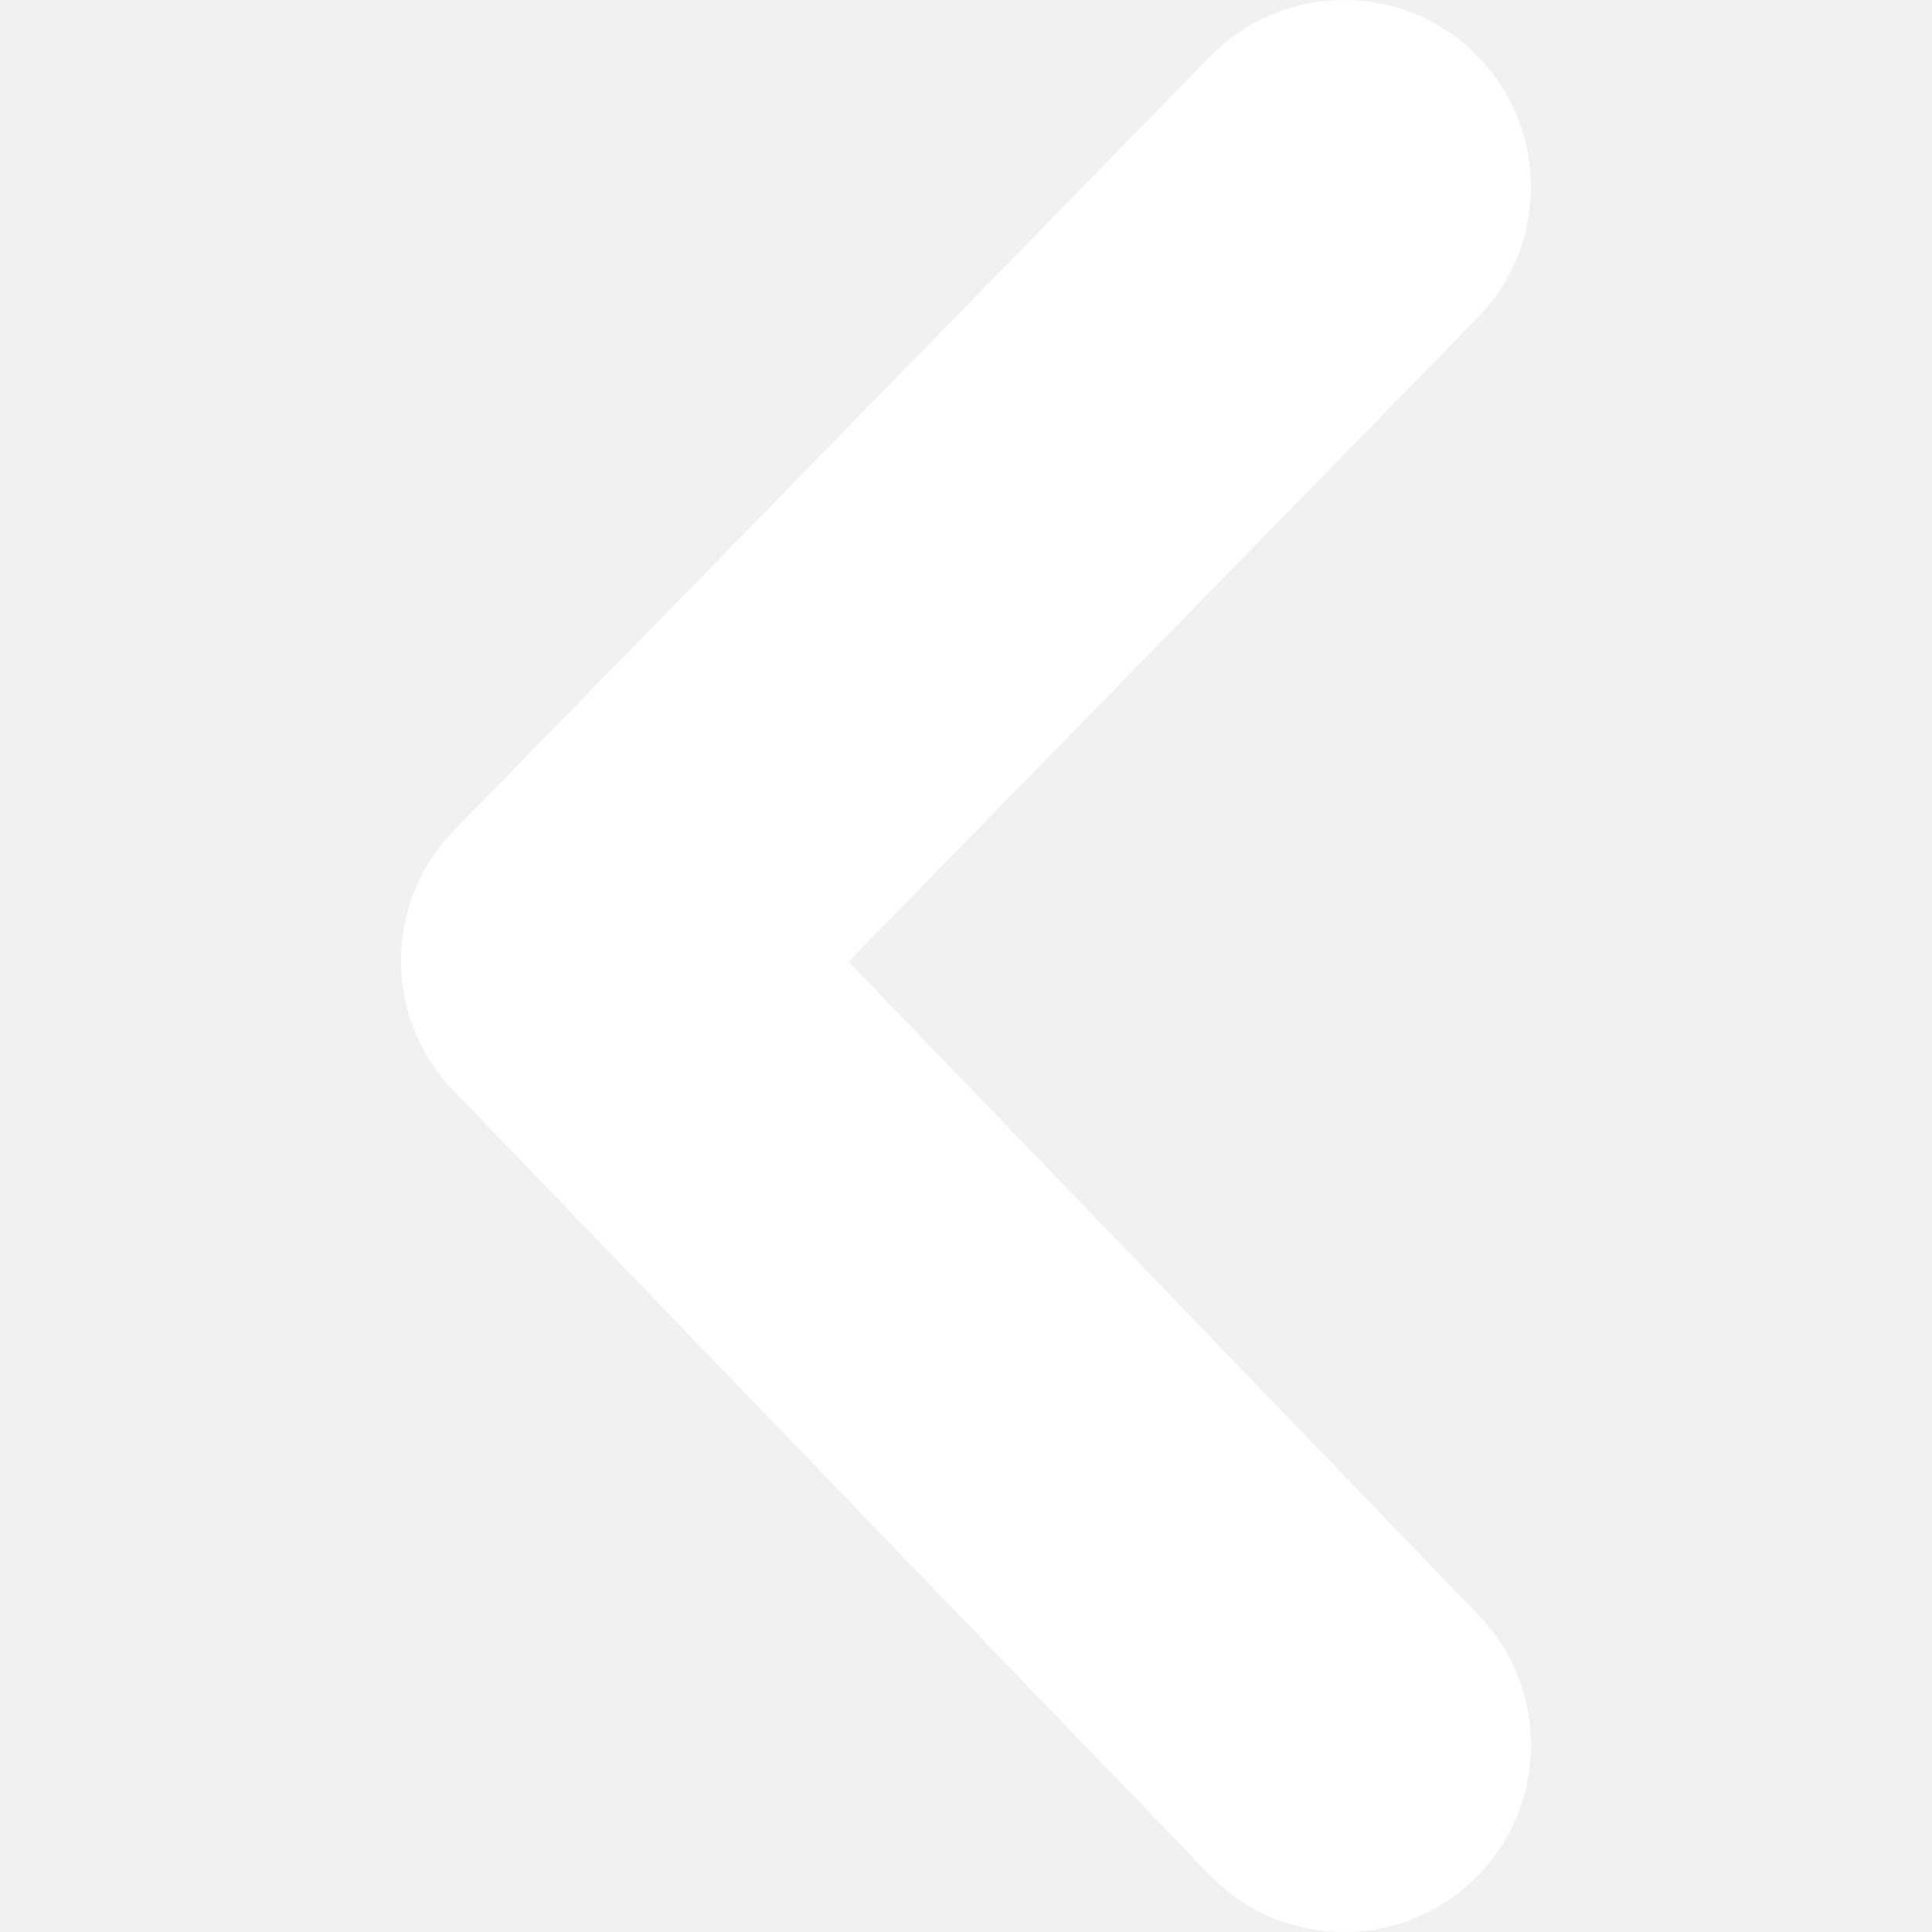
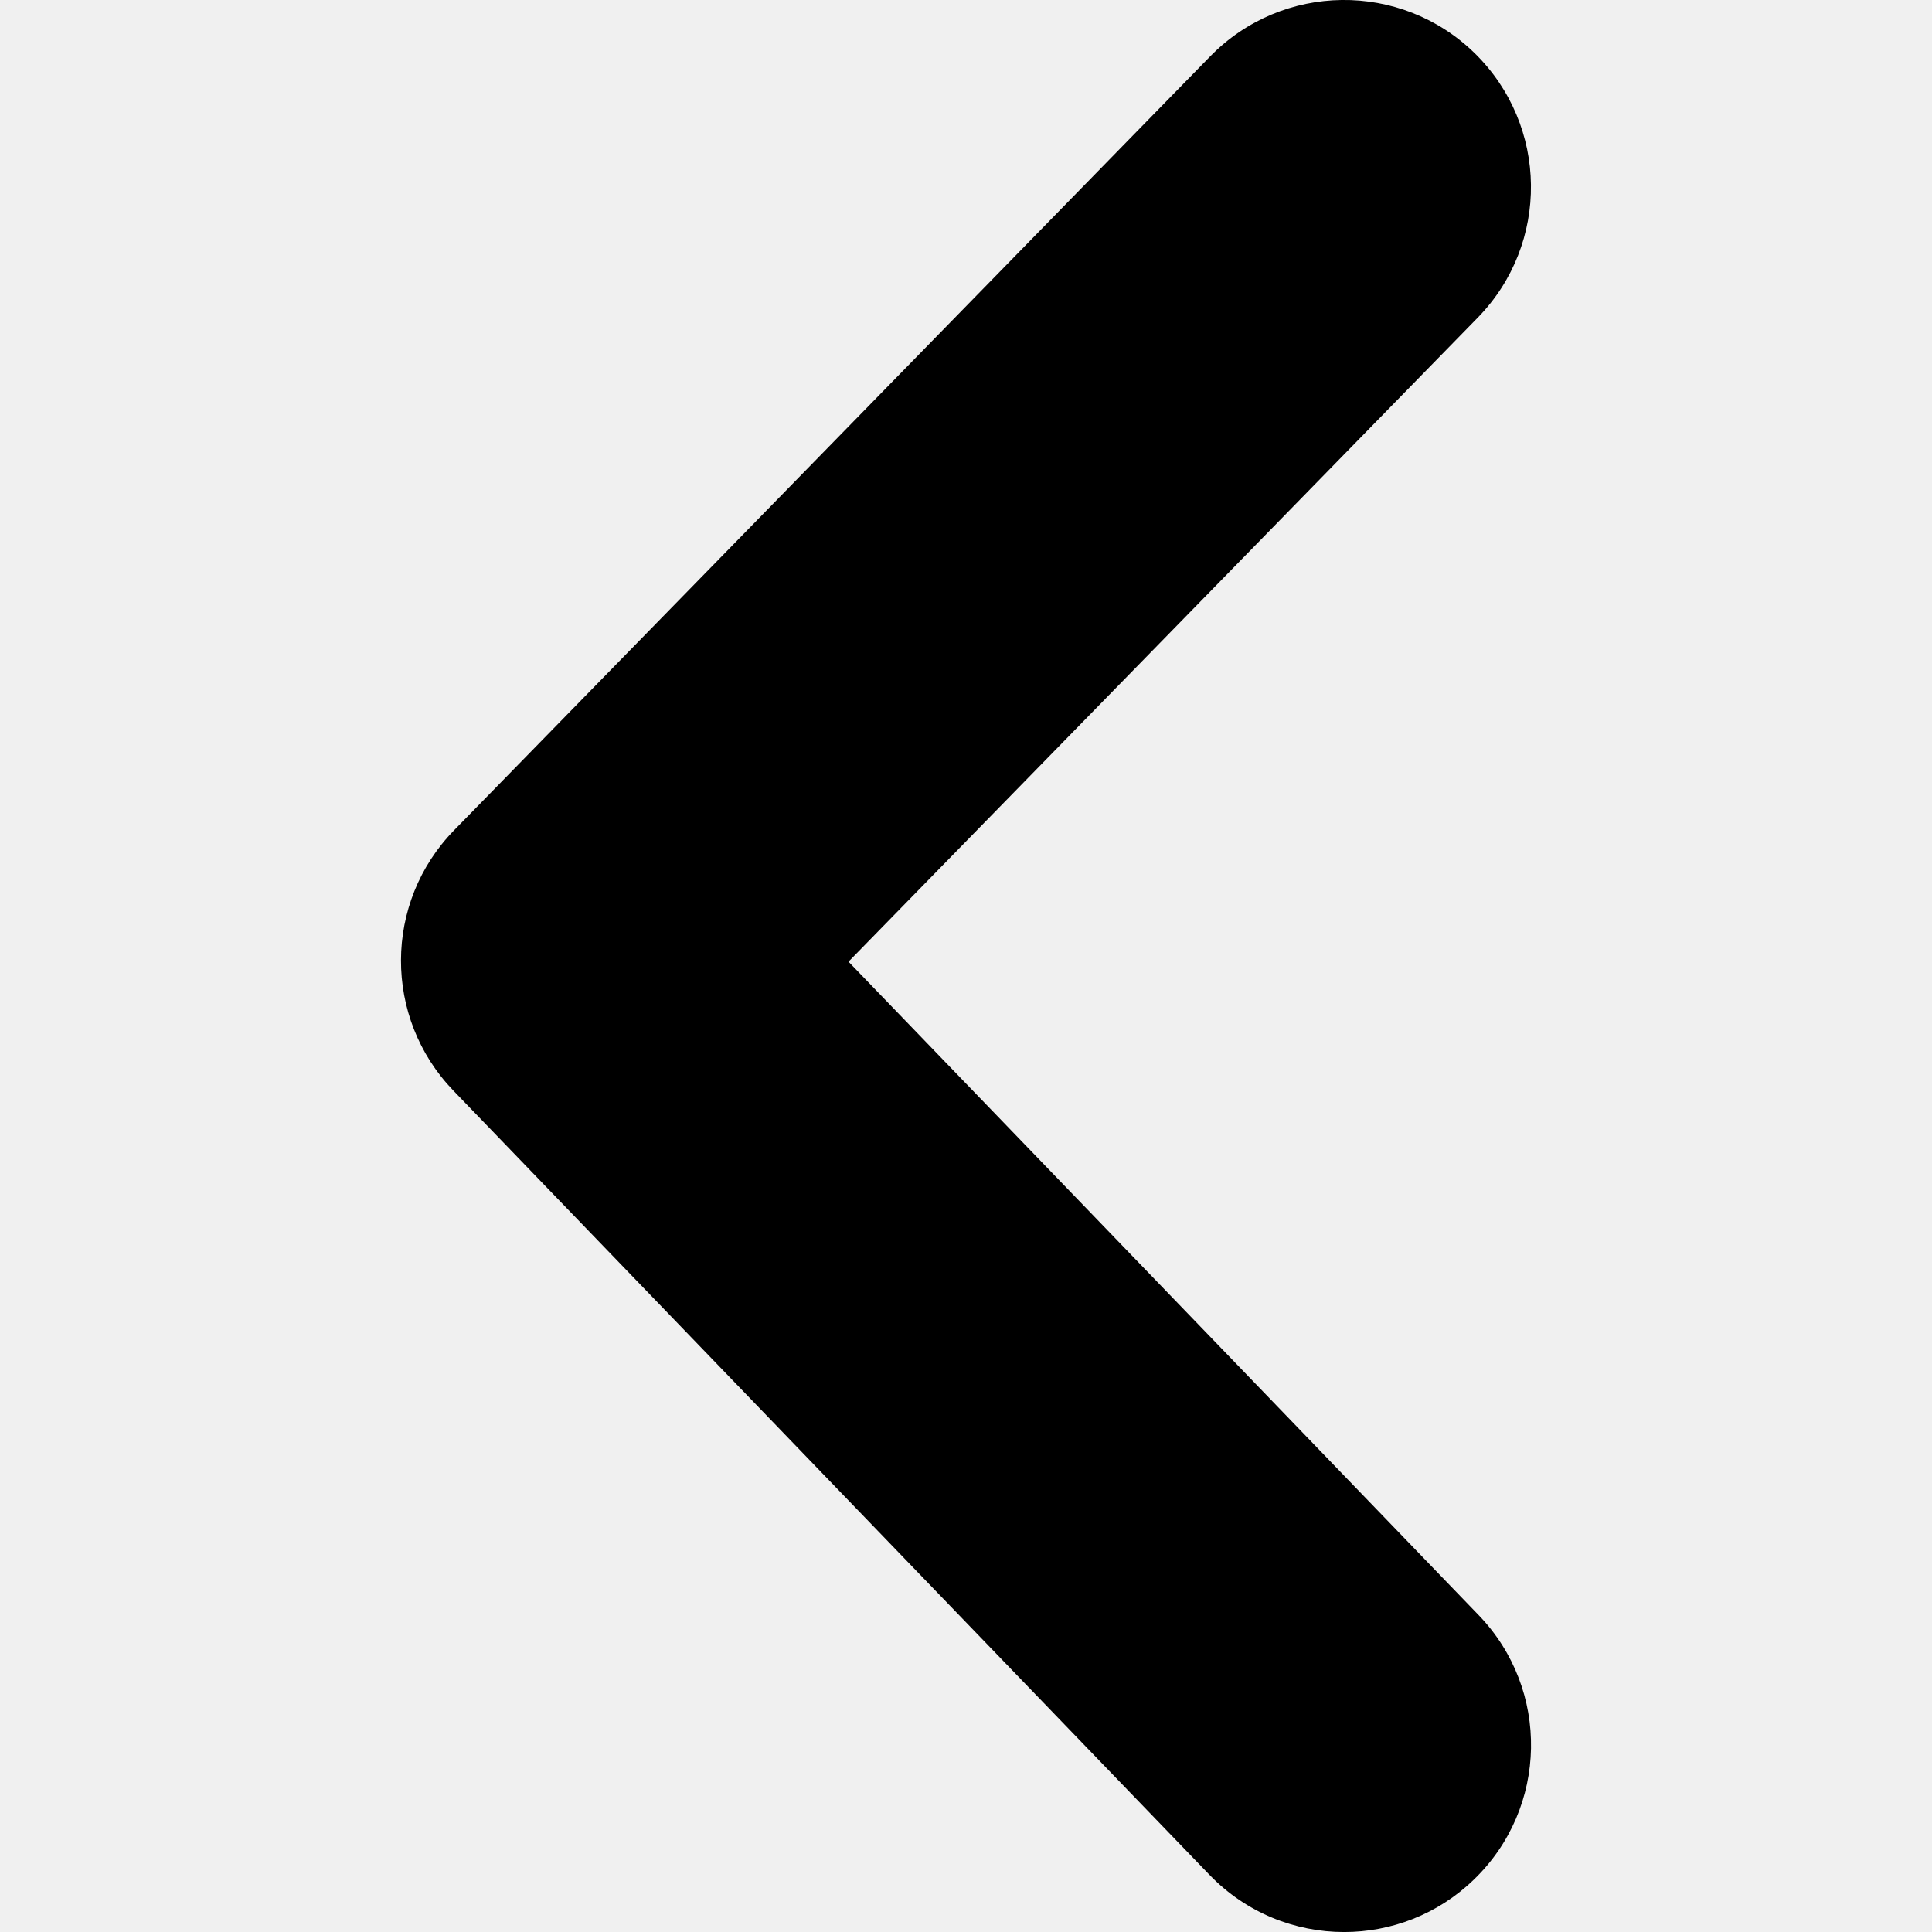
<svg xmlns="http://www.w3.org/2000/svg" version="1.1" id="Layer_1" x="0px" y="0px" width="64px" height="64px" viewBox="0 0 64 64" enable-background="new 0 0 64 64" xml:space="preserve">
-   <path class="front" fill="#FFFFFF" d="M44.525,64.001c-1.623,0-3.244-0.634-4.461-1.896L15.018,36.127c-2.322-2.41-2.313-6.232,0.027-8.626  L40.091,1.865c2.394-2.448,6.313-2.492,8.759-0.104c2.447,2.396,2.491,6.313,0.104,8.76L28.108,31.857l20.875,21.647  c2.373,2.463,2.303,6.385-0.159,8.76C47.622,63.426,46.072,64.001,44.525,64.001z" />
+   <path d="M44.525,64.001c-1.623,0-3.244-0.634-4.461-1.896L15.018,36.127c-2.322-2.41-2.313-6.232,0.027-8.626  L40.091,1.865c2.394-2.448,6.313-2.492,8.759-0.104c2.447,2.396,2.491,6.313,0.104,8.76L28.108,31.857l20.875,21.647  c2.373,2.463,2.303,6.385-0.159,8.76C47.622,63.426,46.072,64.001,44.525,64.001z" />
</svg>
